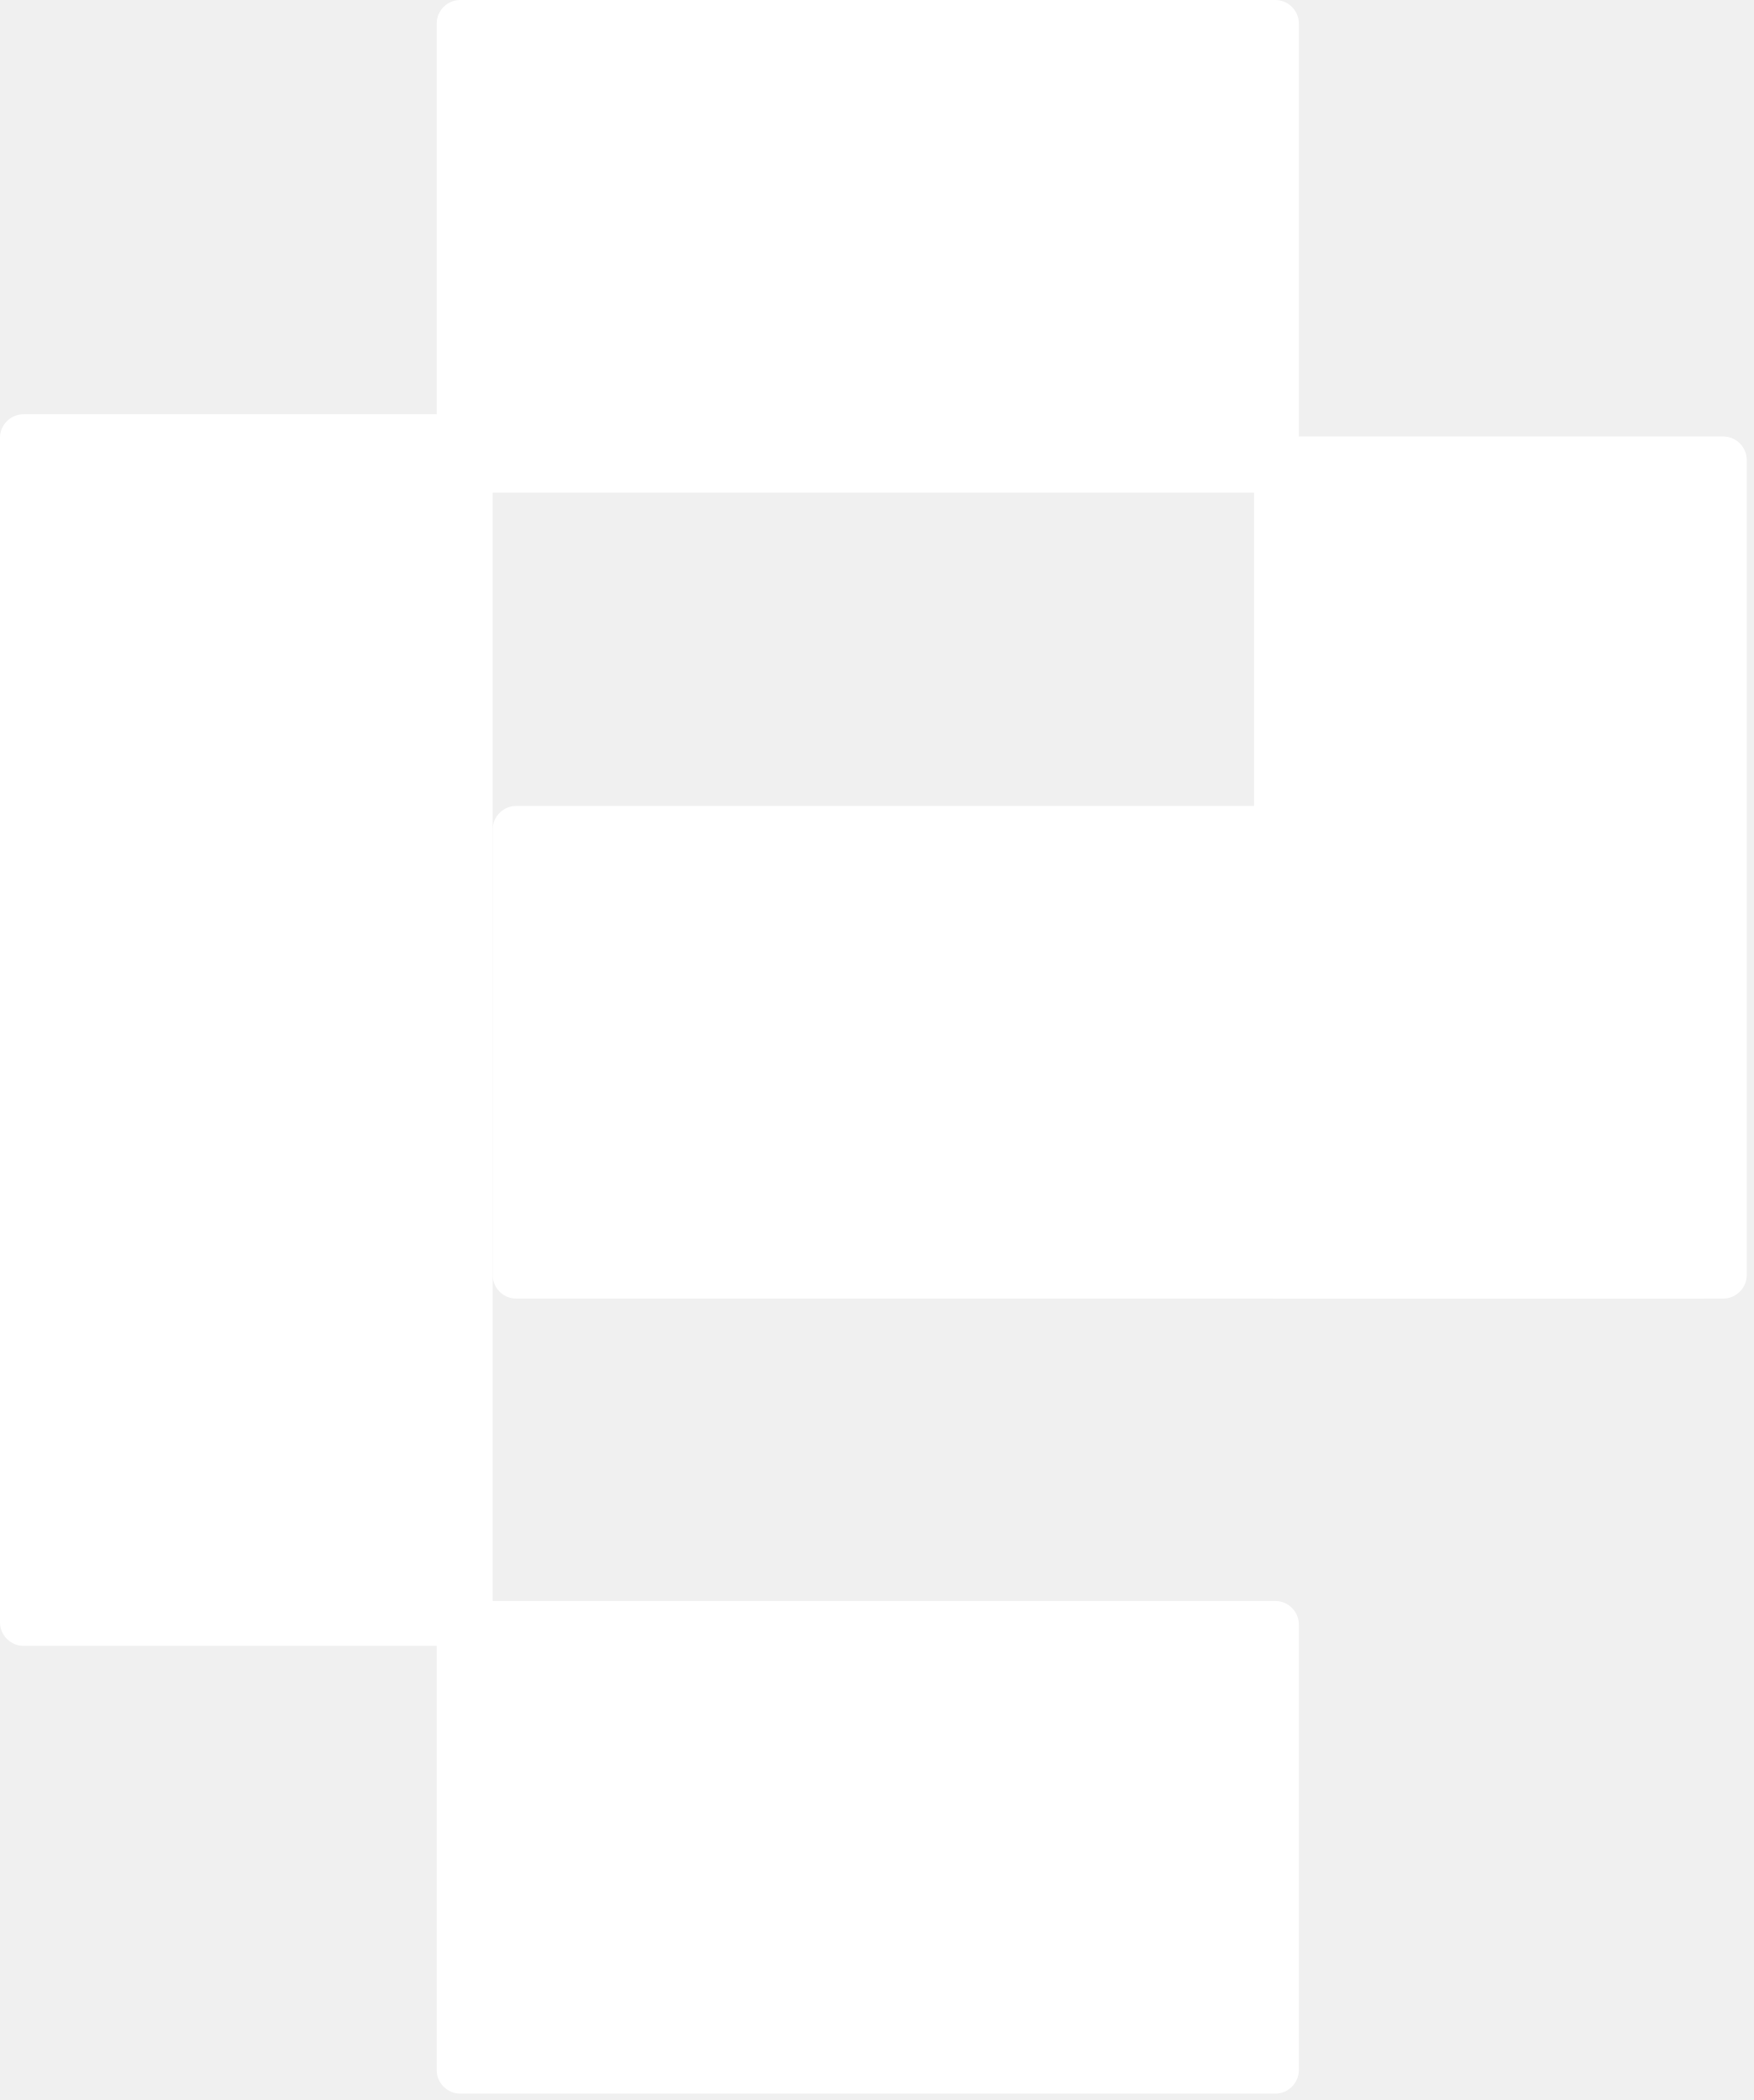
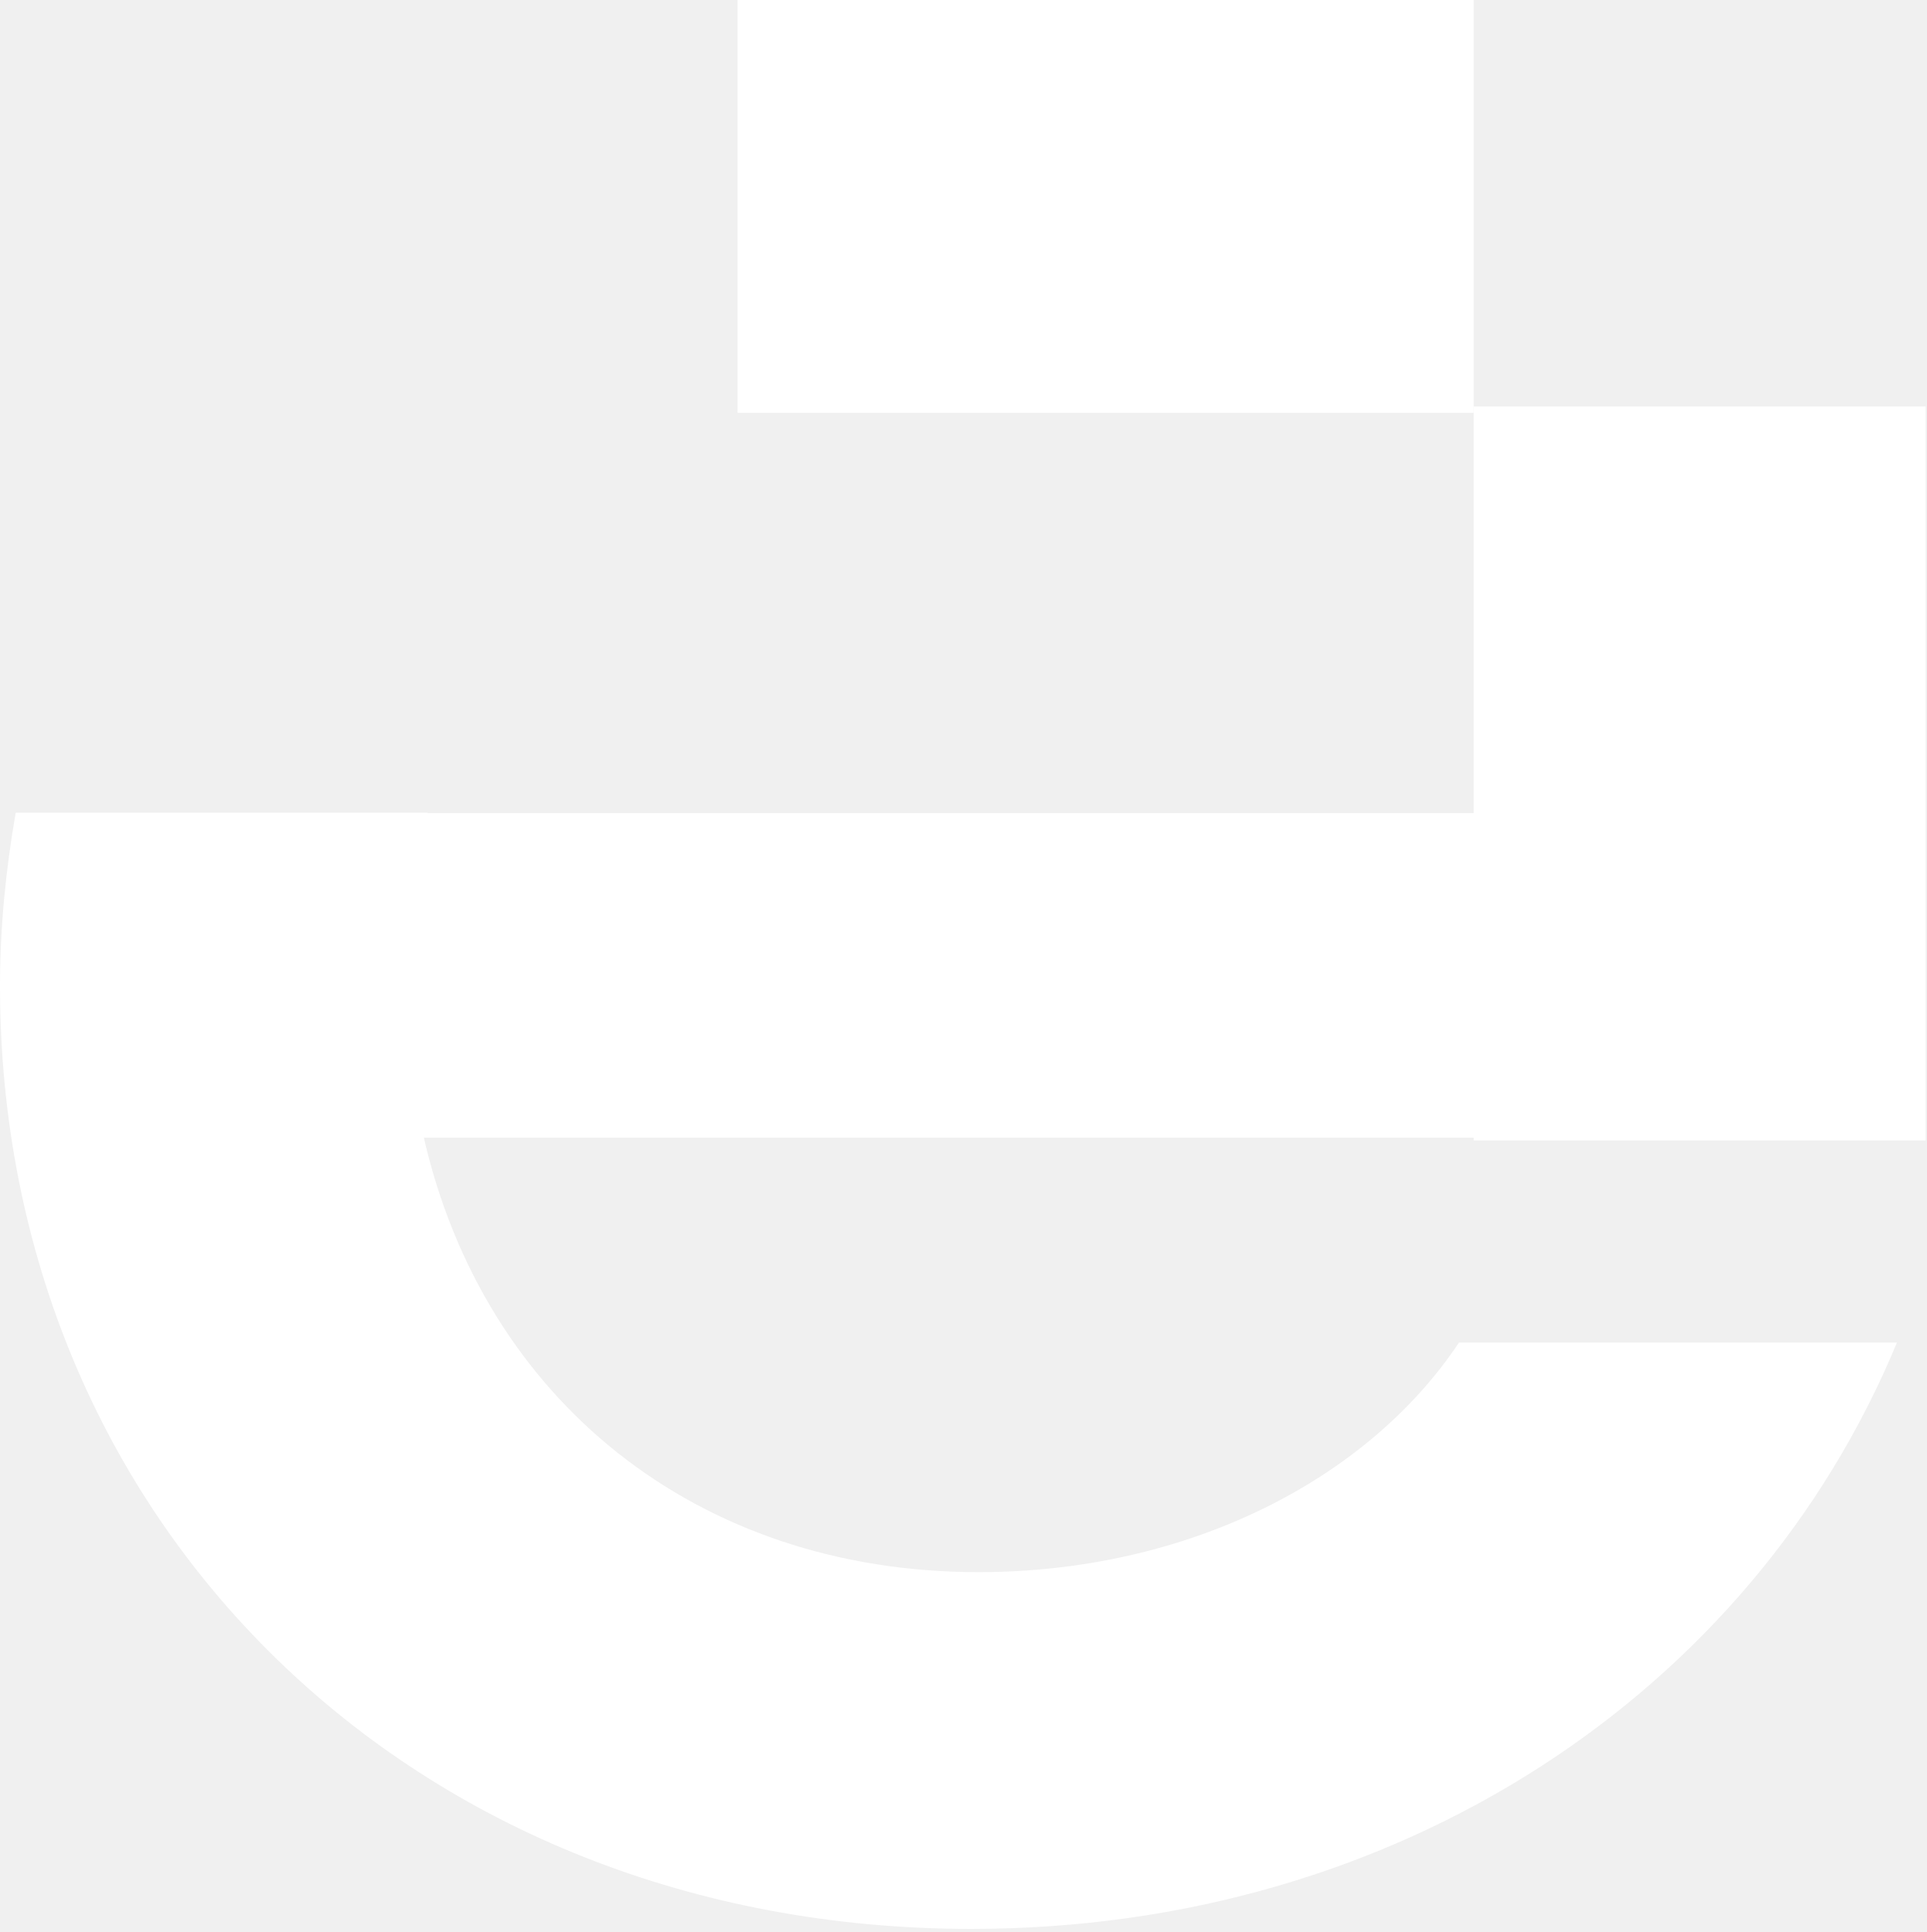
- <svg xmlns="http://www.w3.org/2000/svg" width="91" height="109" viewBox="0 0 91 109" fill="none">
-   <rect x="22.665" width="44.749" height="25.571" rx="1.227" fill="white" />
-   <rect x="22.665" y="83.098" width="44.749" height="25.571" rx="1.227" fill="white" />
-   <rect x="65.09" y="67.403" width="44.749" height="25.571" rx="1.227" transform="rotate(-90 65.0898 67.4033)" fill="white" />
-   <rect y="85.427" width="63.926" height="25.571" rx="1.227" transform="rotate(-90 0 85.4275)" fill="white" />
-   <rect x="89.496" y="67.403" width="63.926" height="25.571" rx="1.227" transform="rotate(-180 89.4961 67.4033)" fill="white" />
+ <svg xmlns="http://www.w3.org/2000/svg" width="331" height="332" viewBox="0 0 331 332" fill="none">
+   <path d="M257.972 139.655C257.972 139.655 257.972 139.689 257.972 139.723H73.467C73.467 139.723 73.467 139.689 73.467 139.655H2.698C1.025 149.286 0 159.191 0 169.438C0 261.69 71.008 331.469 166.881 331.469C240.314 331.469 301.007 290.824 325.906 230.712H250.663C234.883 254.381 203.939 270.161 168.111 270.161C119.576 270.161 83.133 240.412 72.818 195.498H328.912C330.107 187.608 330.722 178.523 330.722 170.018C330.722 159.567 329.698 149.423 327.956 139.621H257.87L257.972 139.655Z" fill="white" />
+   <path d="M253.194 0H126.719V70.94H253.194V0Z" fill="white" />
+   <path d="M330.828 69.84H253.193V195.974H330.828V69.84Z" fill="white" />
</svg>
